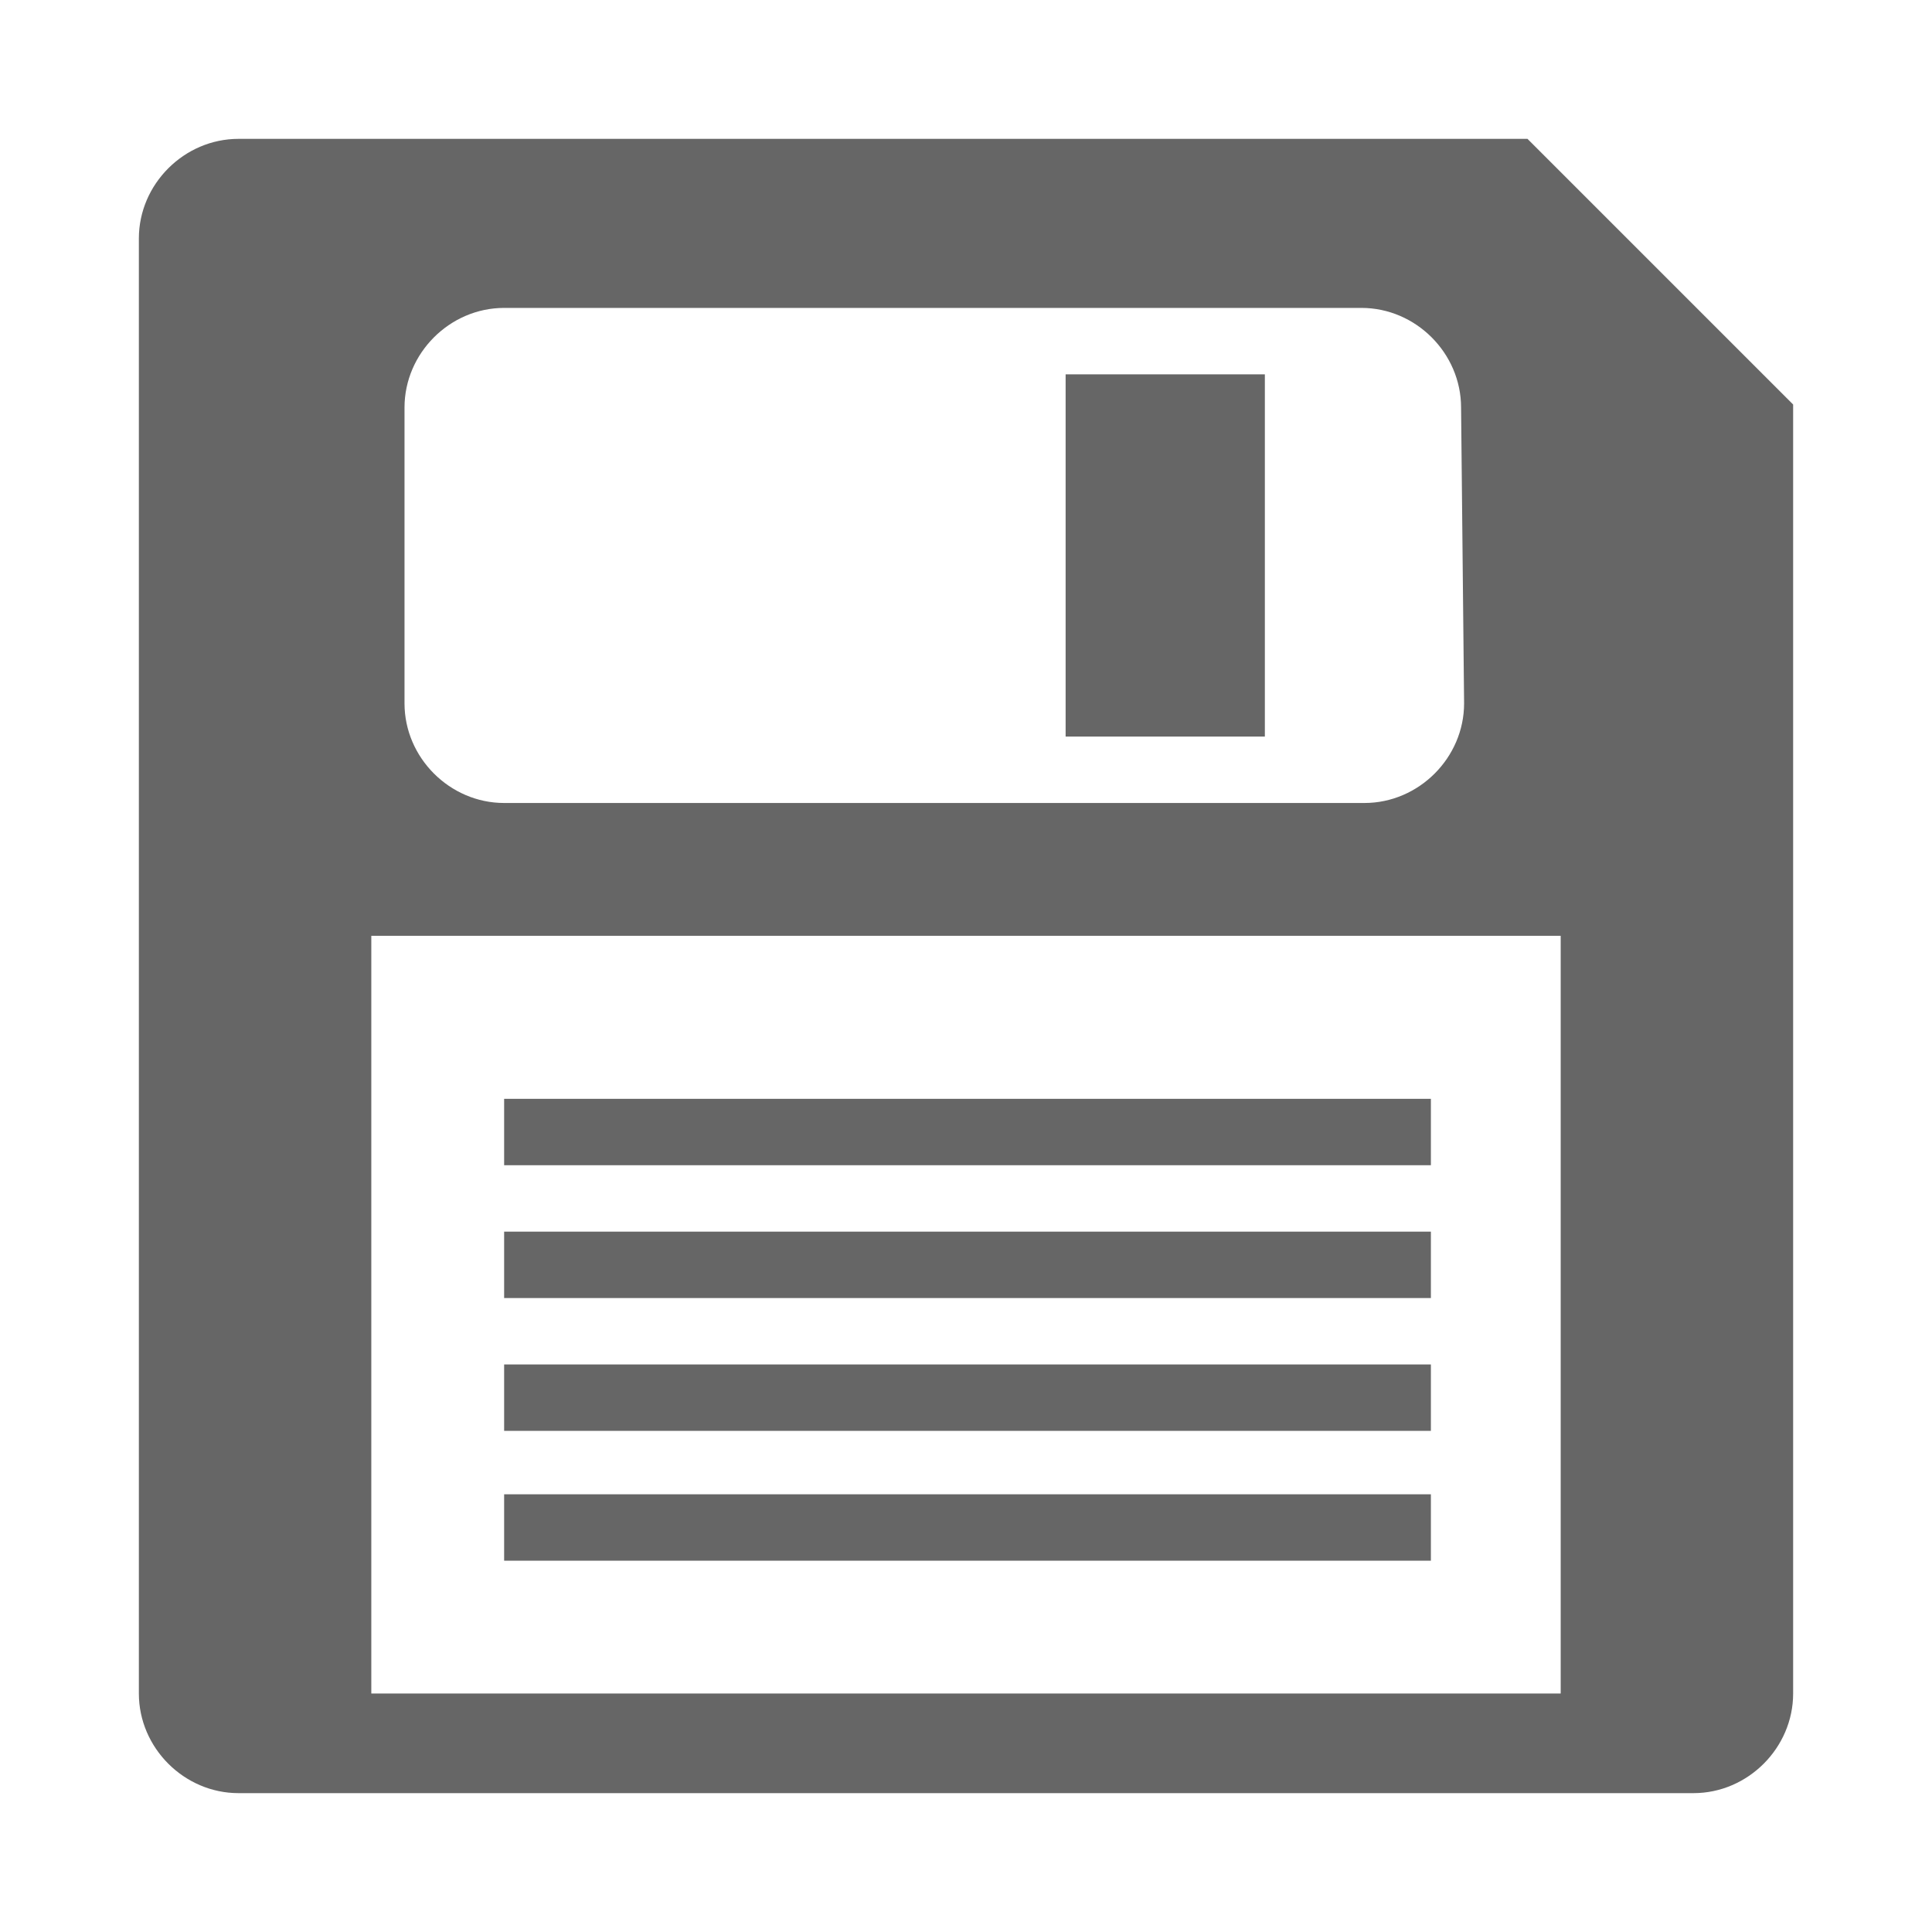
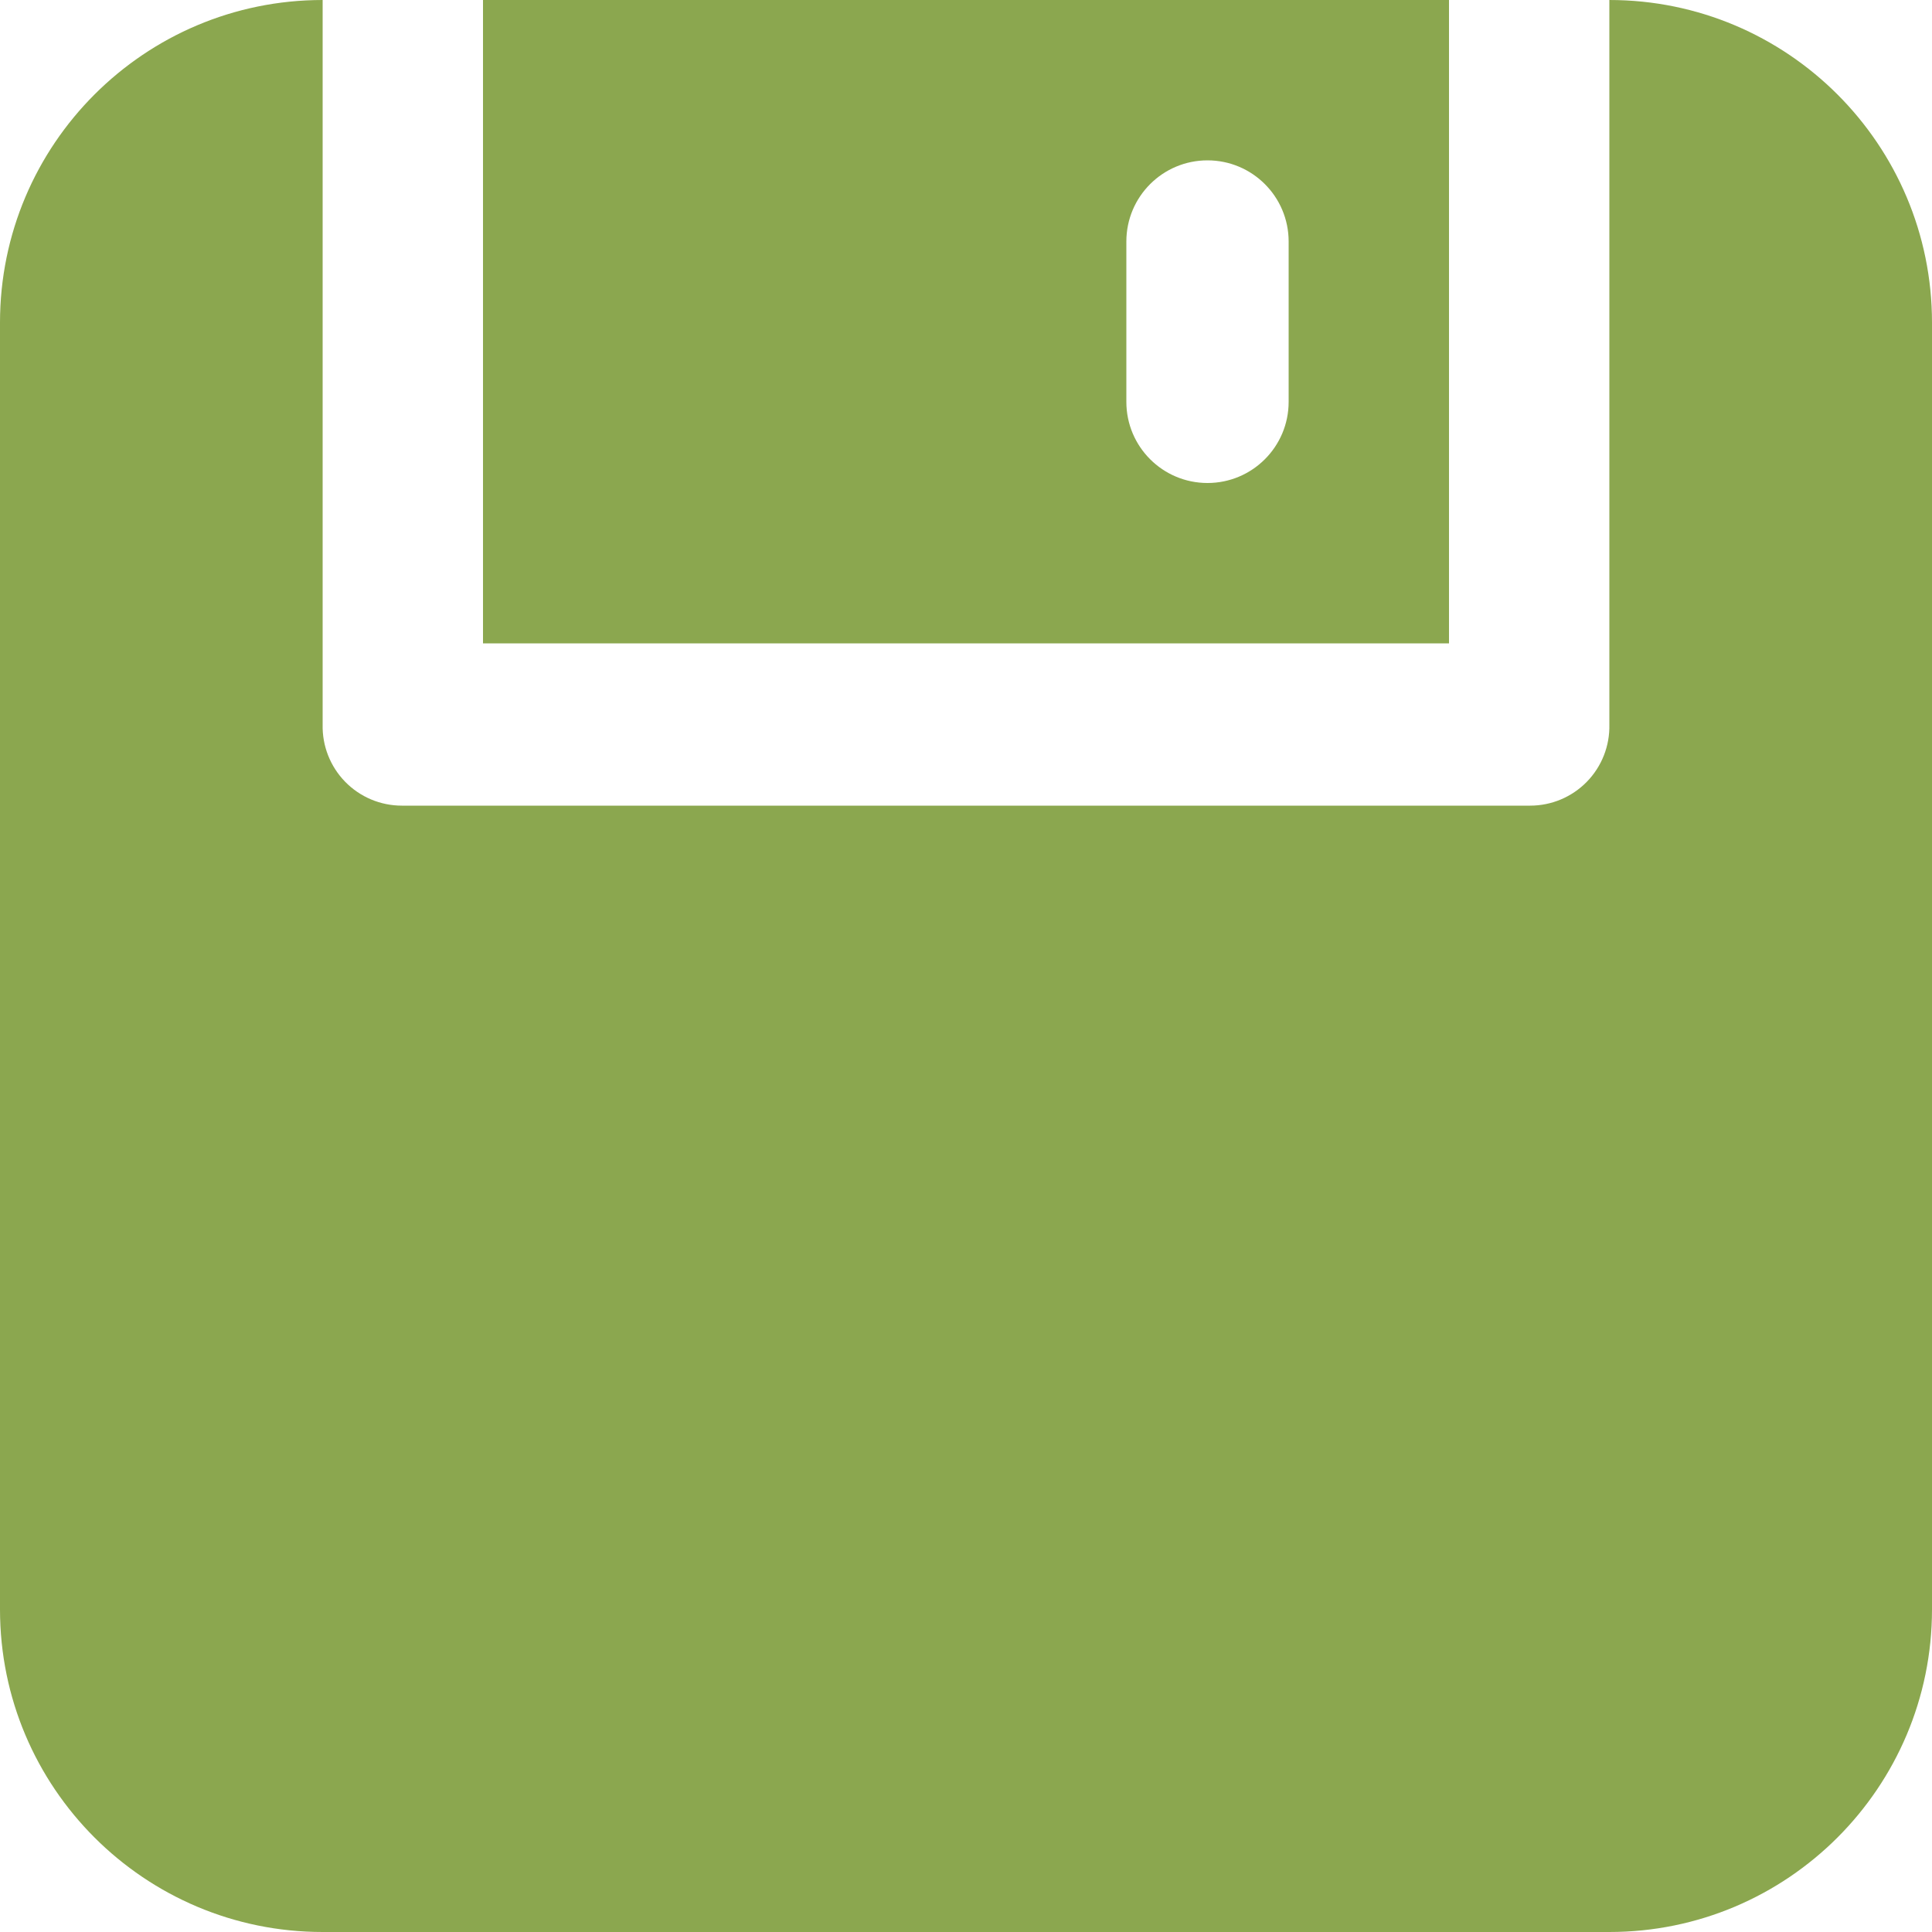
- <svg xmlns="http://www.w3.org/2000/svg" version="1.1" id="Layer_1" x="0px" y="0px" viewBox="0 0 64 64" style="enable-background:new 0 0 64 64;" xml:space="preserve">
-   <style type="text/css">
- 	.st0{fill:#666666;}
- </style>
-   <path class="st0" d="M56.1,59.4H7.9c-1.8,0-3.3-1.5-3.3-3.3l0-31.8v-8.7V7.9c0-1.8,1.5-3.3,3.3-3.3l42.7,0l8.8,8.8l0,42.7  C59.4,57.9,57.9,59.4,56.1,59.4z M48.4,13.5c0-1.8-1.5-3.3-3.3-3.3H16.7c-1.8,0-3.3,1.5-3.3,3.3v9.8c0,1.8,1.5,3.3,3.3,3.3h28.5  c1.8,0,3.3-1.5,3.3-3.3L48.4,13.5L48.4,13.5z M51.7,31H12.3v25.1h39.4L51.7,31z M47.3,38.6H16.7v-2.2h30.7V38.6z M47.3,43H16.7v-2.2  h30.7V43z M47.3,47.4H16.7v-2.2h30.7V47.4z M47.3,51.7H16.7v-2.2h30.7V51.7z M35.3,12.4h6.6v12h-6.6V12.4z" />
+ <svg xmlns="http://www.w3.org/2000/svg" t="1632158837034" class="icon" viewBox="0 0 1024 1024" version="1.1" p-id="4907" width="256" height="256">
+   <defs>
+     <style type="text/css" />
+   </defs>
+   <path d="M852.992 0v384a41.984 41.984 0 0 1-41.984 43.008H212.992a41.984 41.984 0 0 1-41.984-43.008V0A171.008 171.008 0 0 0 0 171.008v681.984A171.008 171.008 0 0 0 171.008 1024h681.984A171.008 171.008 0 0 0 1024 852.992V171.008A171.008 171.008 0 0 0 852.992 0z" p-id="4908" fill="#8ba74f" />
+   <path d="M256 0v340.992h512V0z m427.008 212.992a43.008 43.008 0 0 1-86.016 0v-84.992a43.008 43.008 0 0 1 86.016 0z" p-id="4909" fill="#8ba74f" />
</svg>
